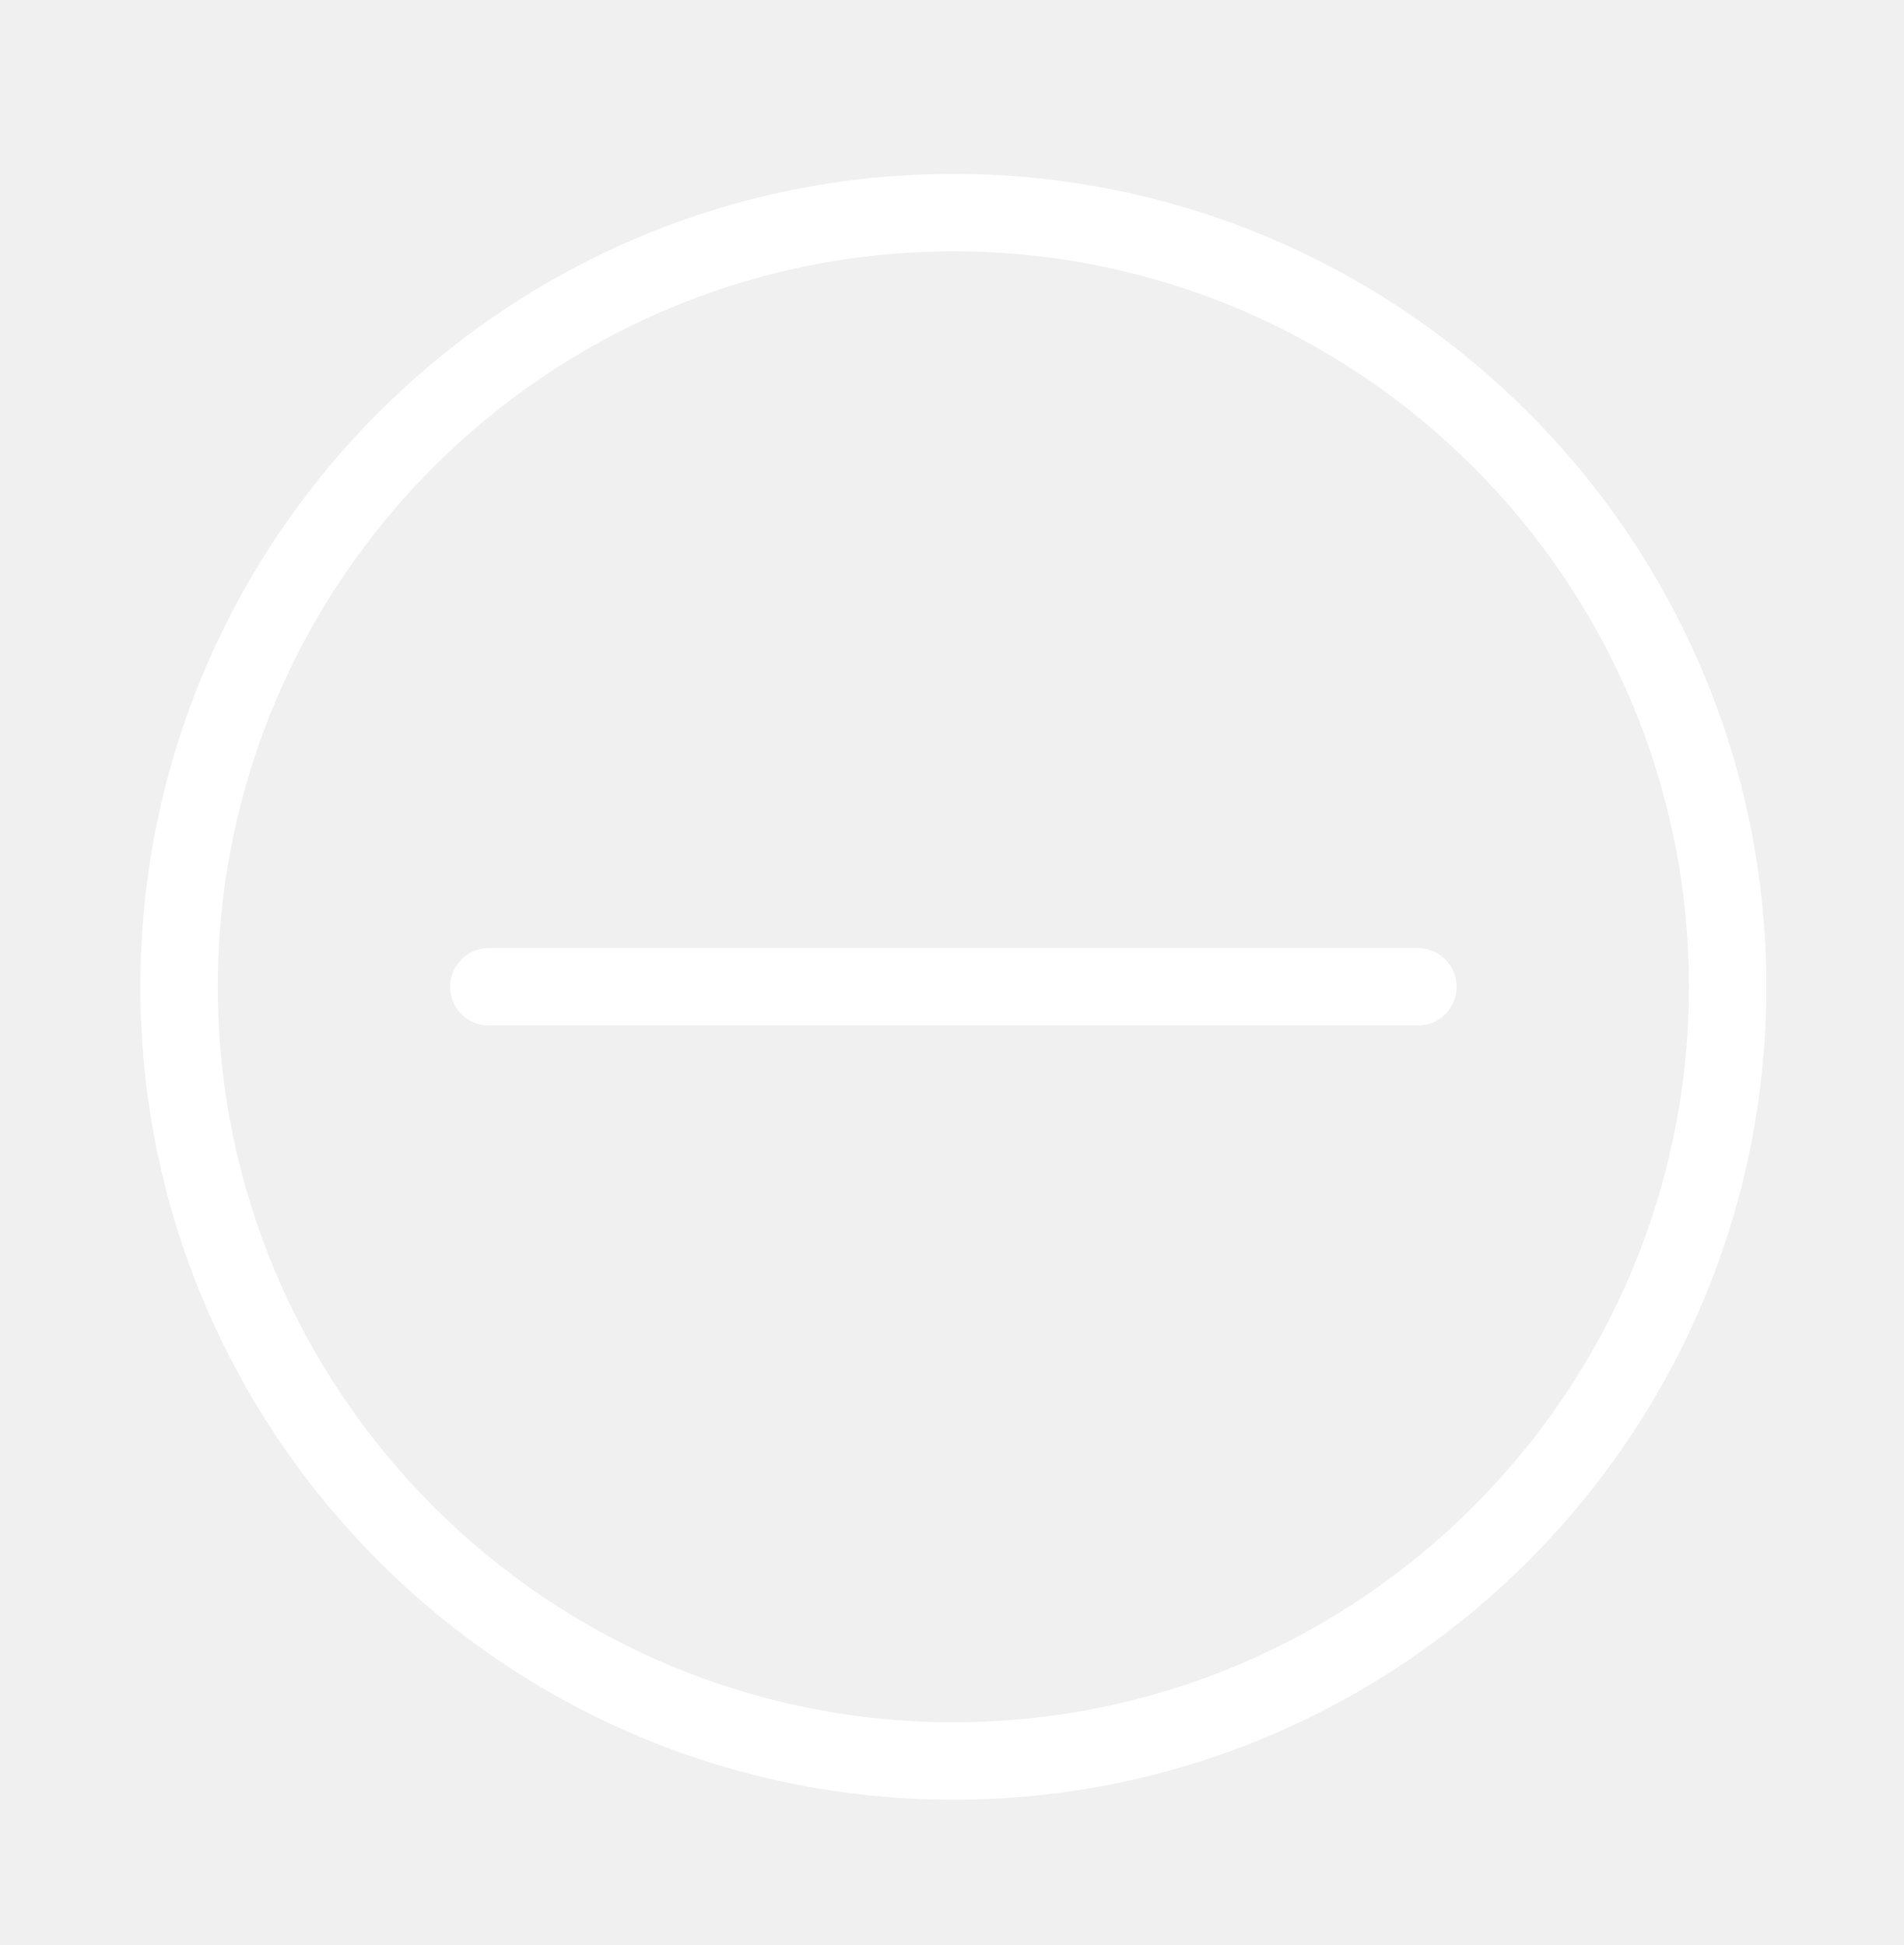
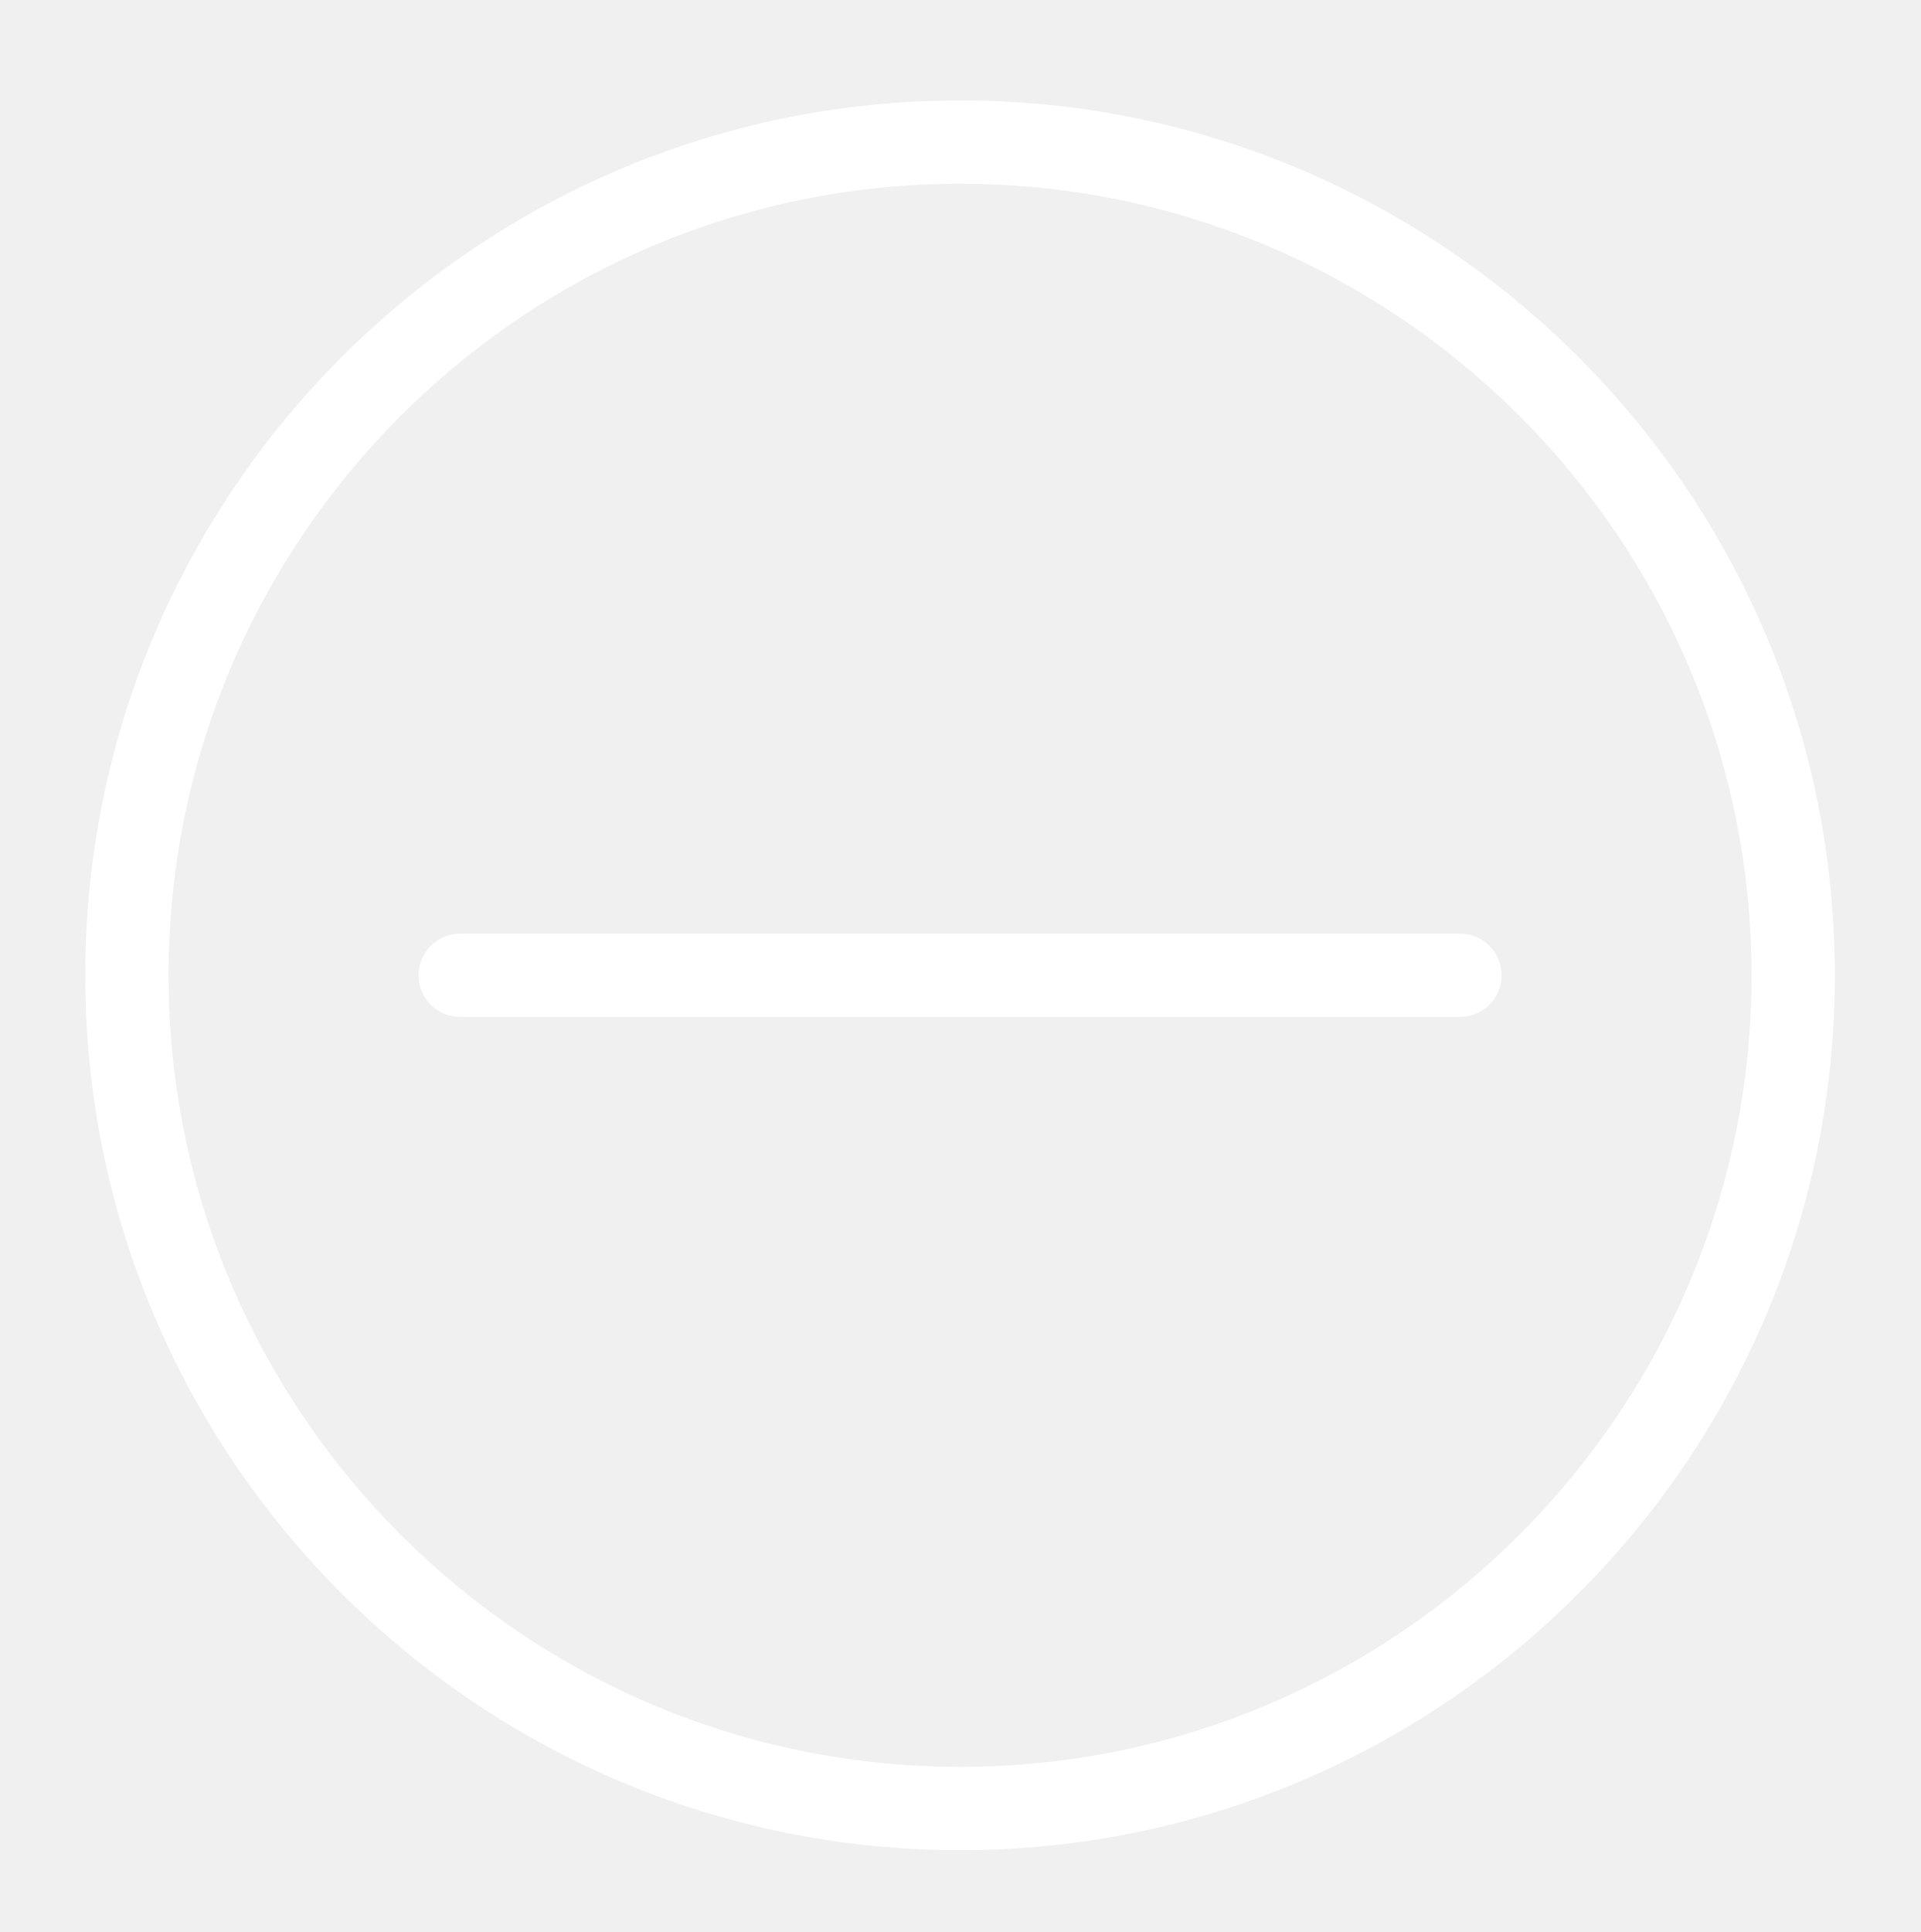
- <svg xmlns="http://www.w3.org/2000/svg" version="1.1" id="Modalità_Isolamento" x="0px" y="0px" width="359.761px" height="367.655px" viewBox="0 0 359.761 367.655" enable-background="new 0 0 359.761 367.655" xml:space="preserve">
+ <svg xmlns="http://www.w3.org/2000/svg" version="1.1" id="Modalità_Isolamento" x="0px" y="0px" width="168.667px" height="169.664px" viewBox="0 0 168.667 169.664" enable-background="new 0 0 168.667 169.664" xml:space="preserve">
  <g>
-     <path fill="#FFFFFF" d="M180.188,32.873c-84.729,0-153.659,68.93-153.659,153.659S95.458,340.19,180.188,340.19   s153.659-68.93,153.659-153.658S264.917,32.873,180.188,32.873z M180.188,325.556c-76.658,0-139.024-62.367-139.024-139.024   c0-76.658,62.367-139.024,139.024-139.024s139.024,62.366,139.024,139.024C319.211,263.189,256.845,325.556,180.188,325.556z" />
-     <path fill="#FFFFFF" d="M267.993,179.214H92.382c-4.041,0-7.316,3.276-7.316,7.317c0,4.041,3.276,7.317,7.316,7.317h175.61   c4.041,0,7.316-3.276,7.316-7.317C275.309,182.491,272.033,179.214,267.993,179.214z" />
+     <path fill="#FFFFFF" d="M84.317,8.82c-42.365,0-76.83,34.465-76.83,76.829c0,42.364,34.465,76.829,76.83,76.829   c42.365,0,76.83-34.465,76.83-76.829C161.147,43.285,126.682,8.82,84.317,8.82z M84.317,155.162   c-38.329,0-69.512-31.184-69.512-69.513s31.184-69.512,69.512-69.512S153.83,47.32,153.83,85.649S122.646,155.162,84.317,155.162z" />
  </g>
+   <path fill="#FFFFFF" d="M128.22,81.99H40.415c-2.021,0-3.658,1.639-3.658,3.659c0,2.021,1.638,3.658,3.658,3.658h87.805  c2.021,0,3.659-1.638,3.659-3.658C131.879,83.629,130.241,81.99,128.22,81.99z" />
</svg>
